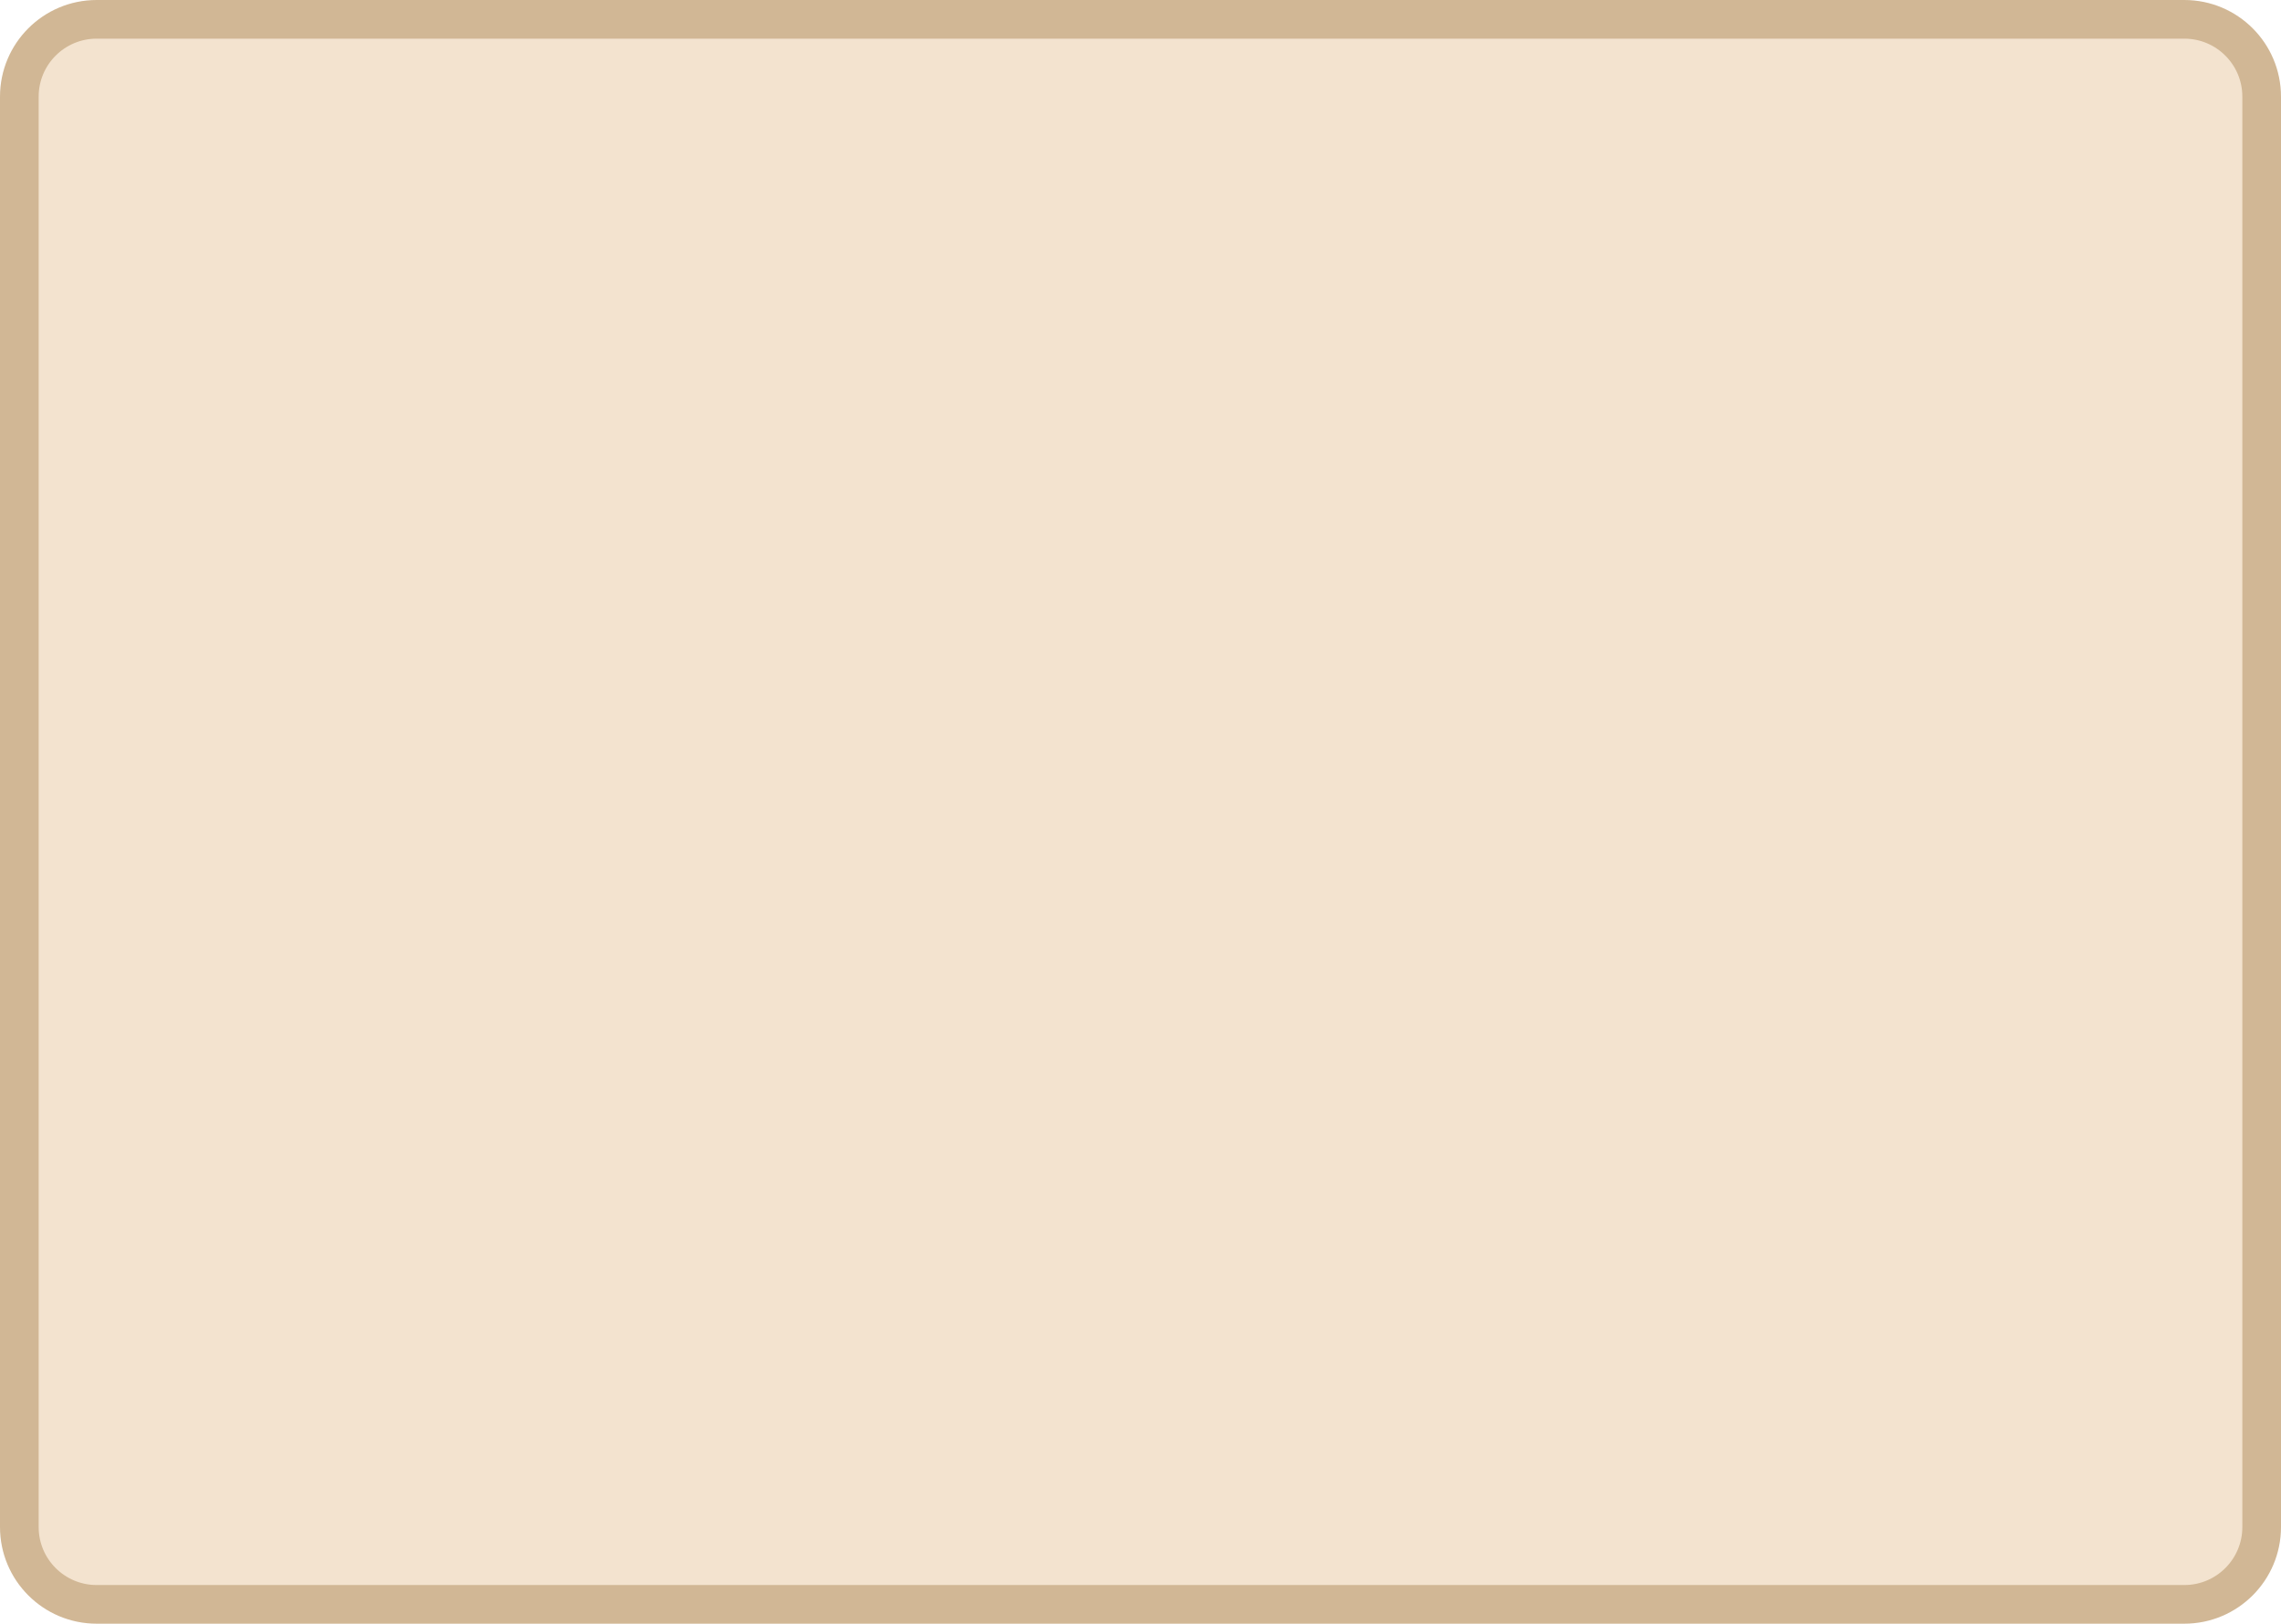
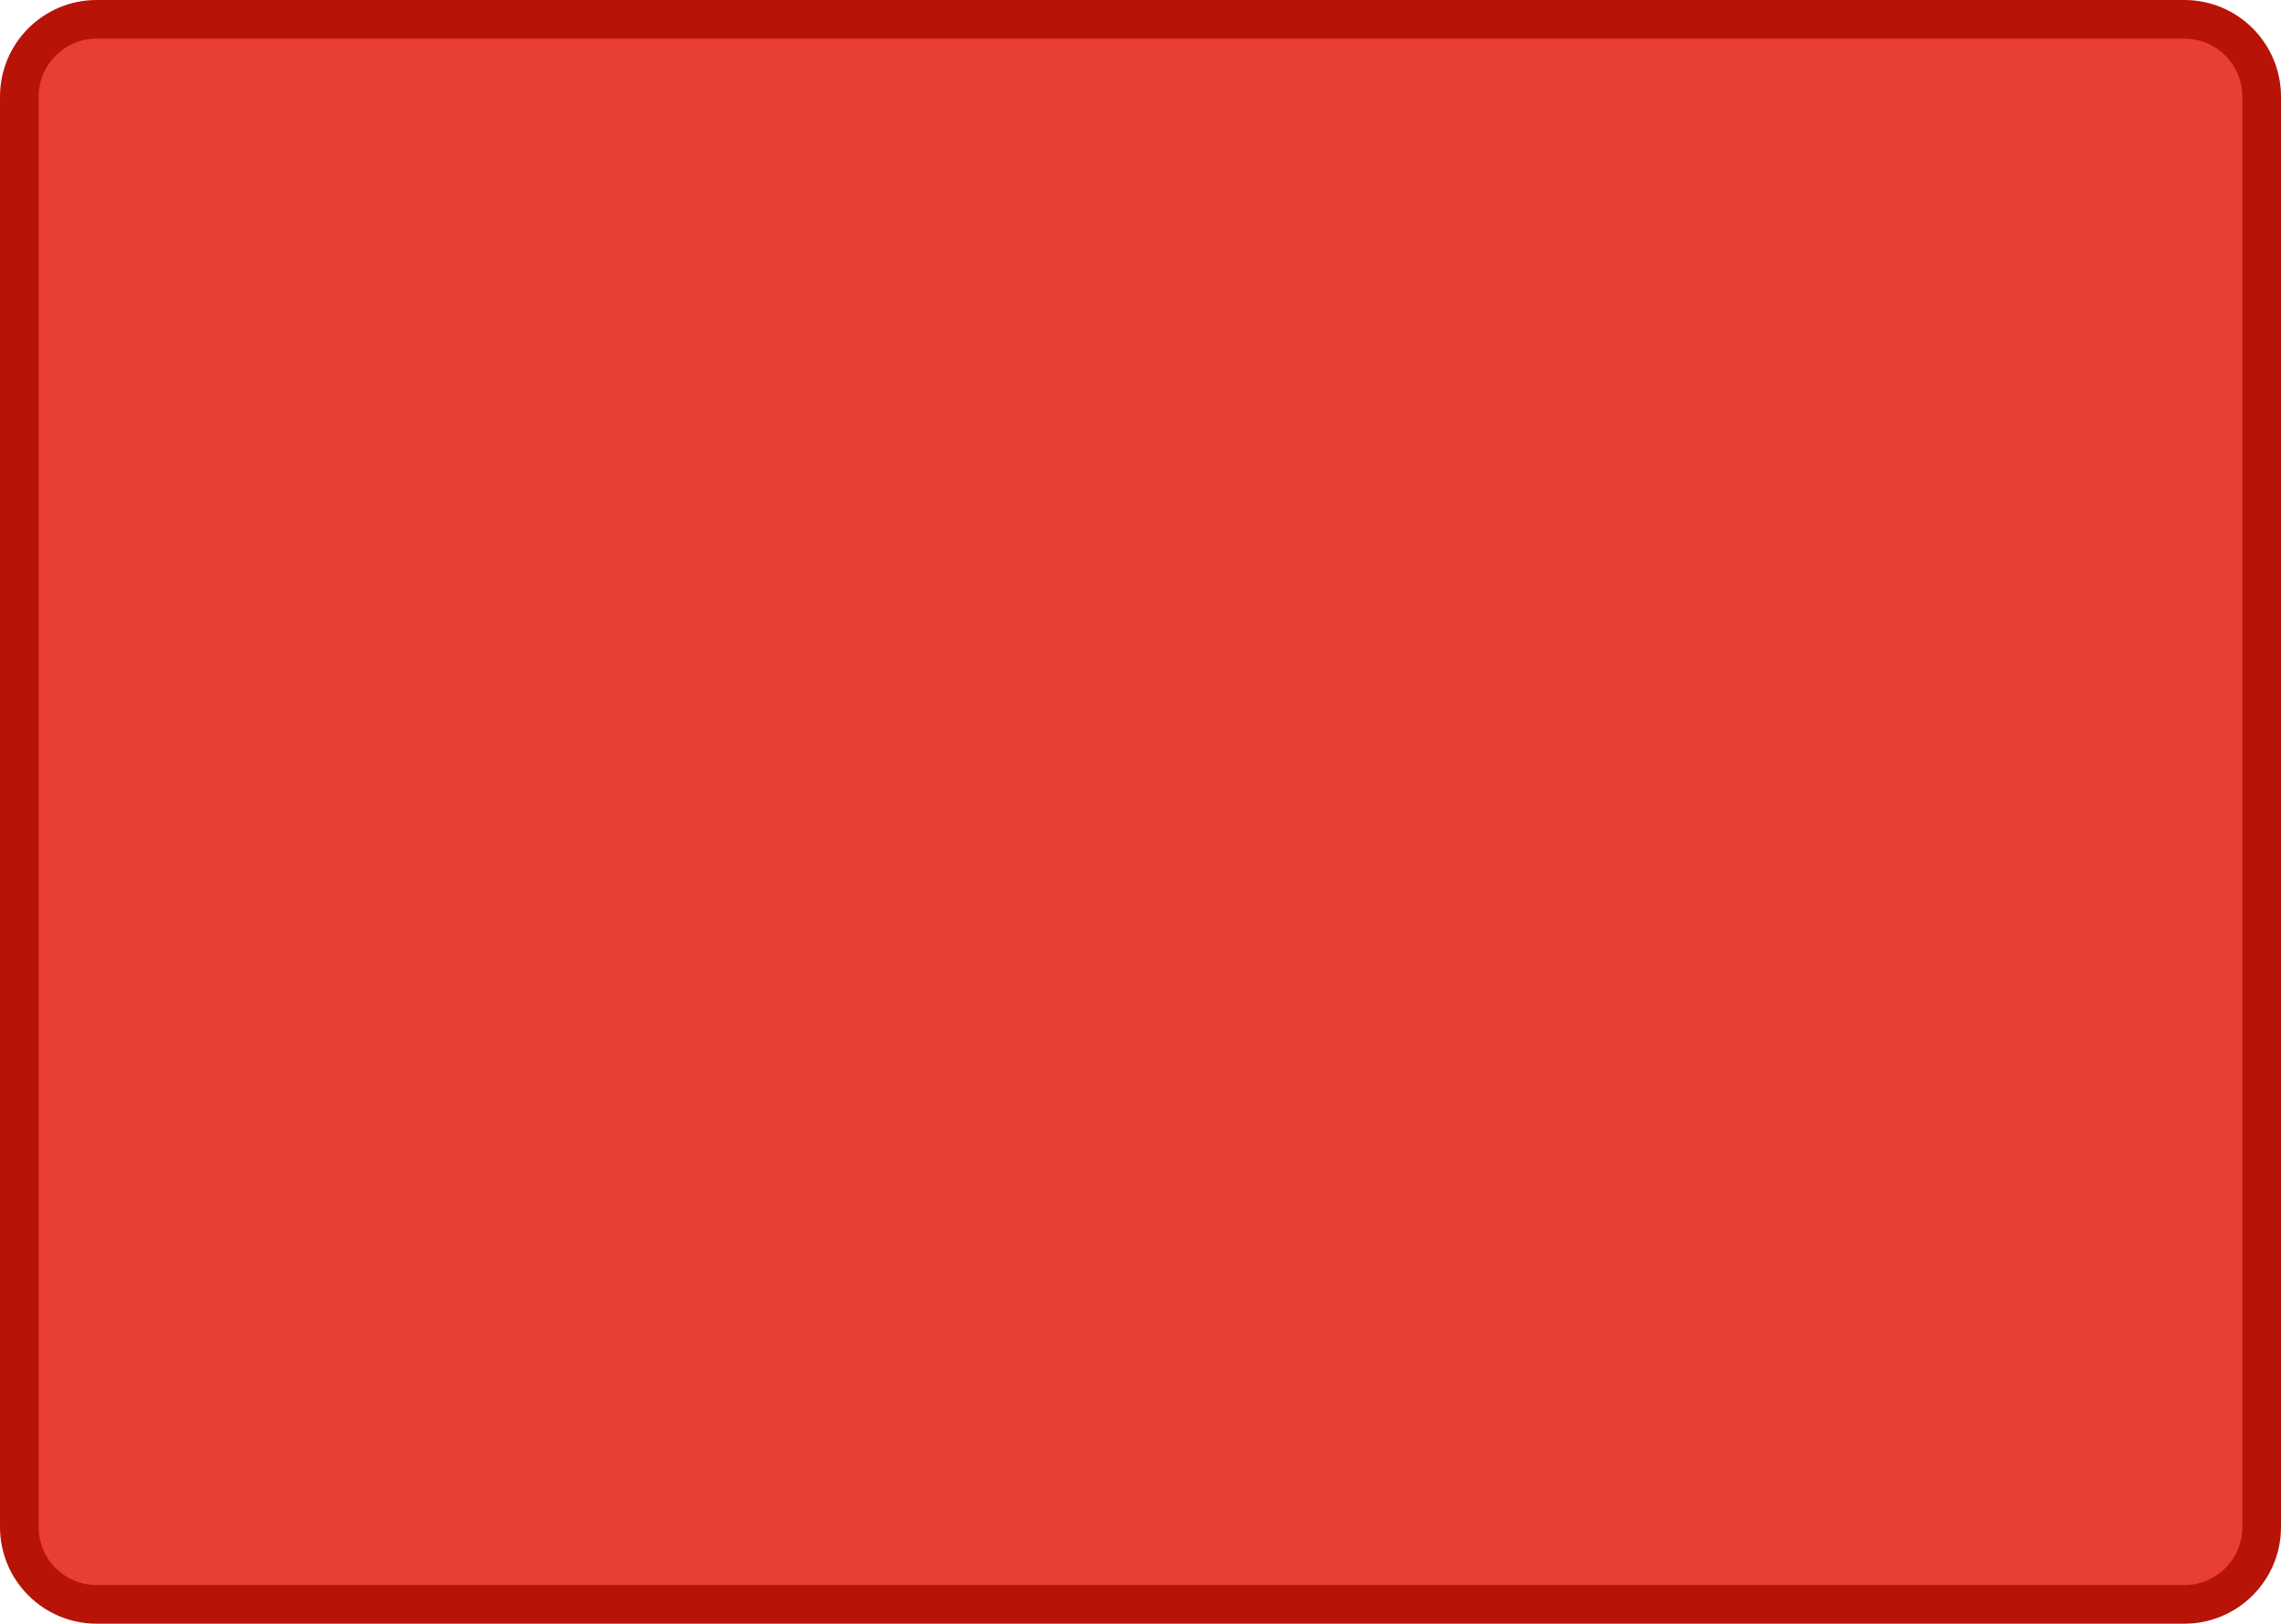
<svg xmlns="http://www.w3.org/2000/svg" width="100%" height="100%" viewBox="0 0 59.0 42.0">
-   <rect x="0.5" y="0.5" width="58.0" height="41.0" rx="2" ry="2" id="shield" style="fill:#f3e3cf;stroke:#d1b795;stroke-width:1;" />
+   <rect x="0.5" y="0.5" width="58.0" height="41.0" rx="2" ry="2" id="shield" style="fill:#e93f33;stroke:#b81307;stroke-width:1;" />
</svg>
